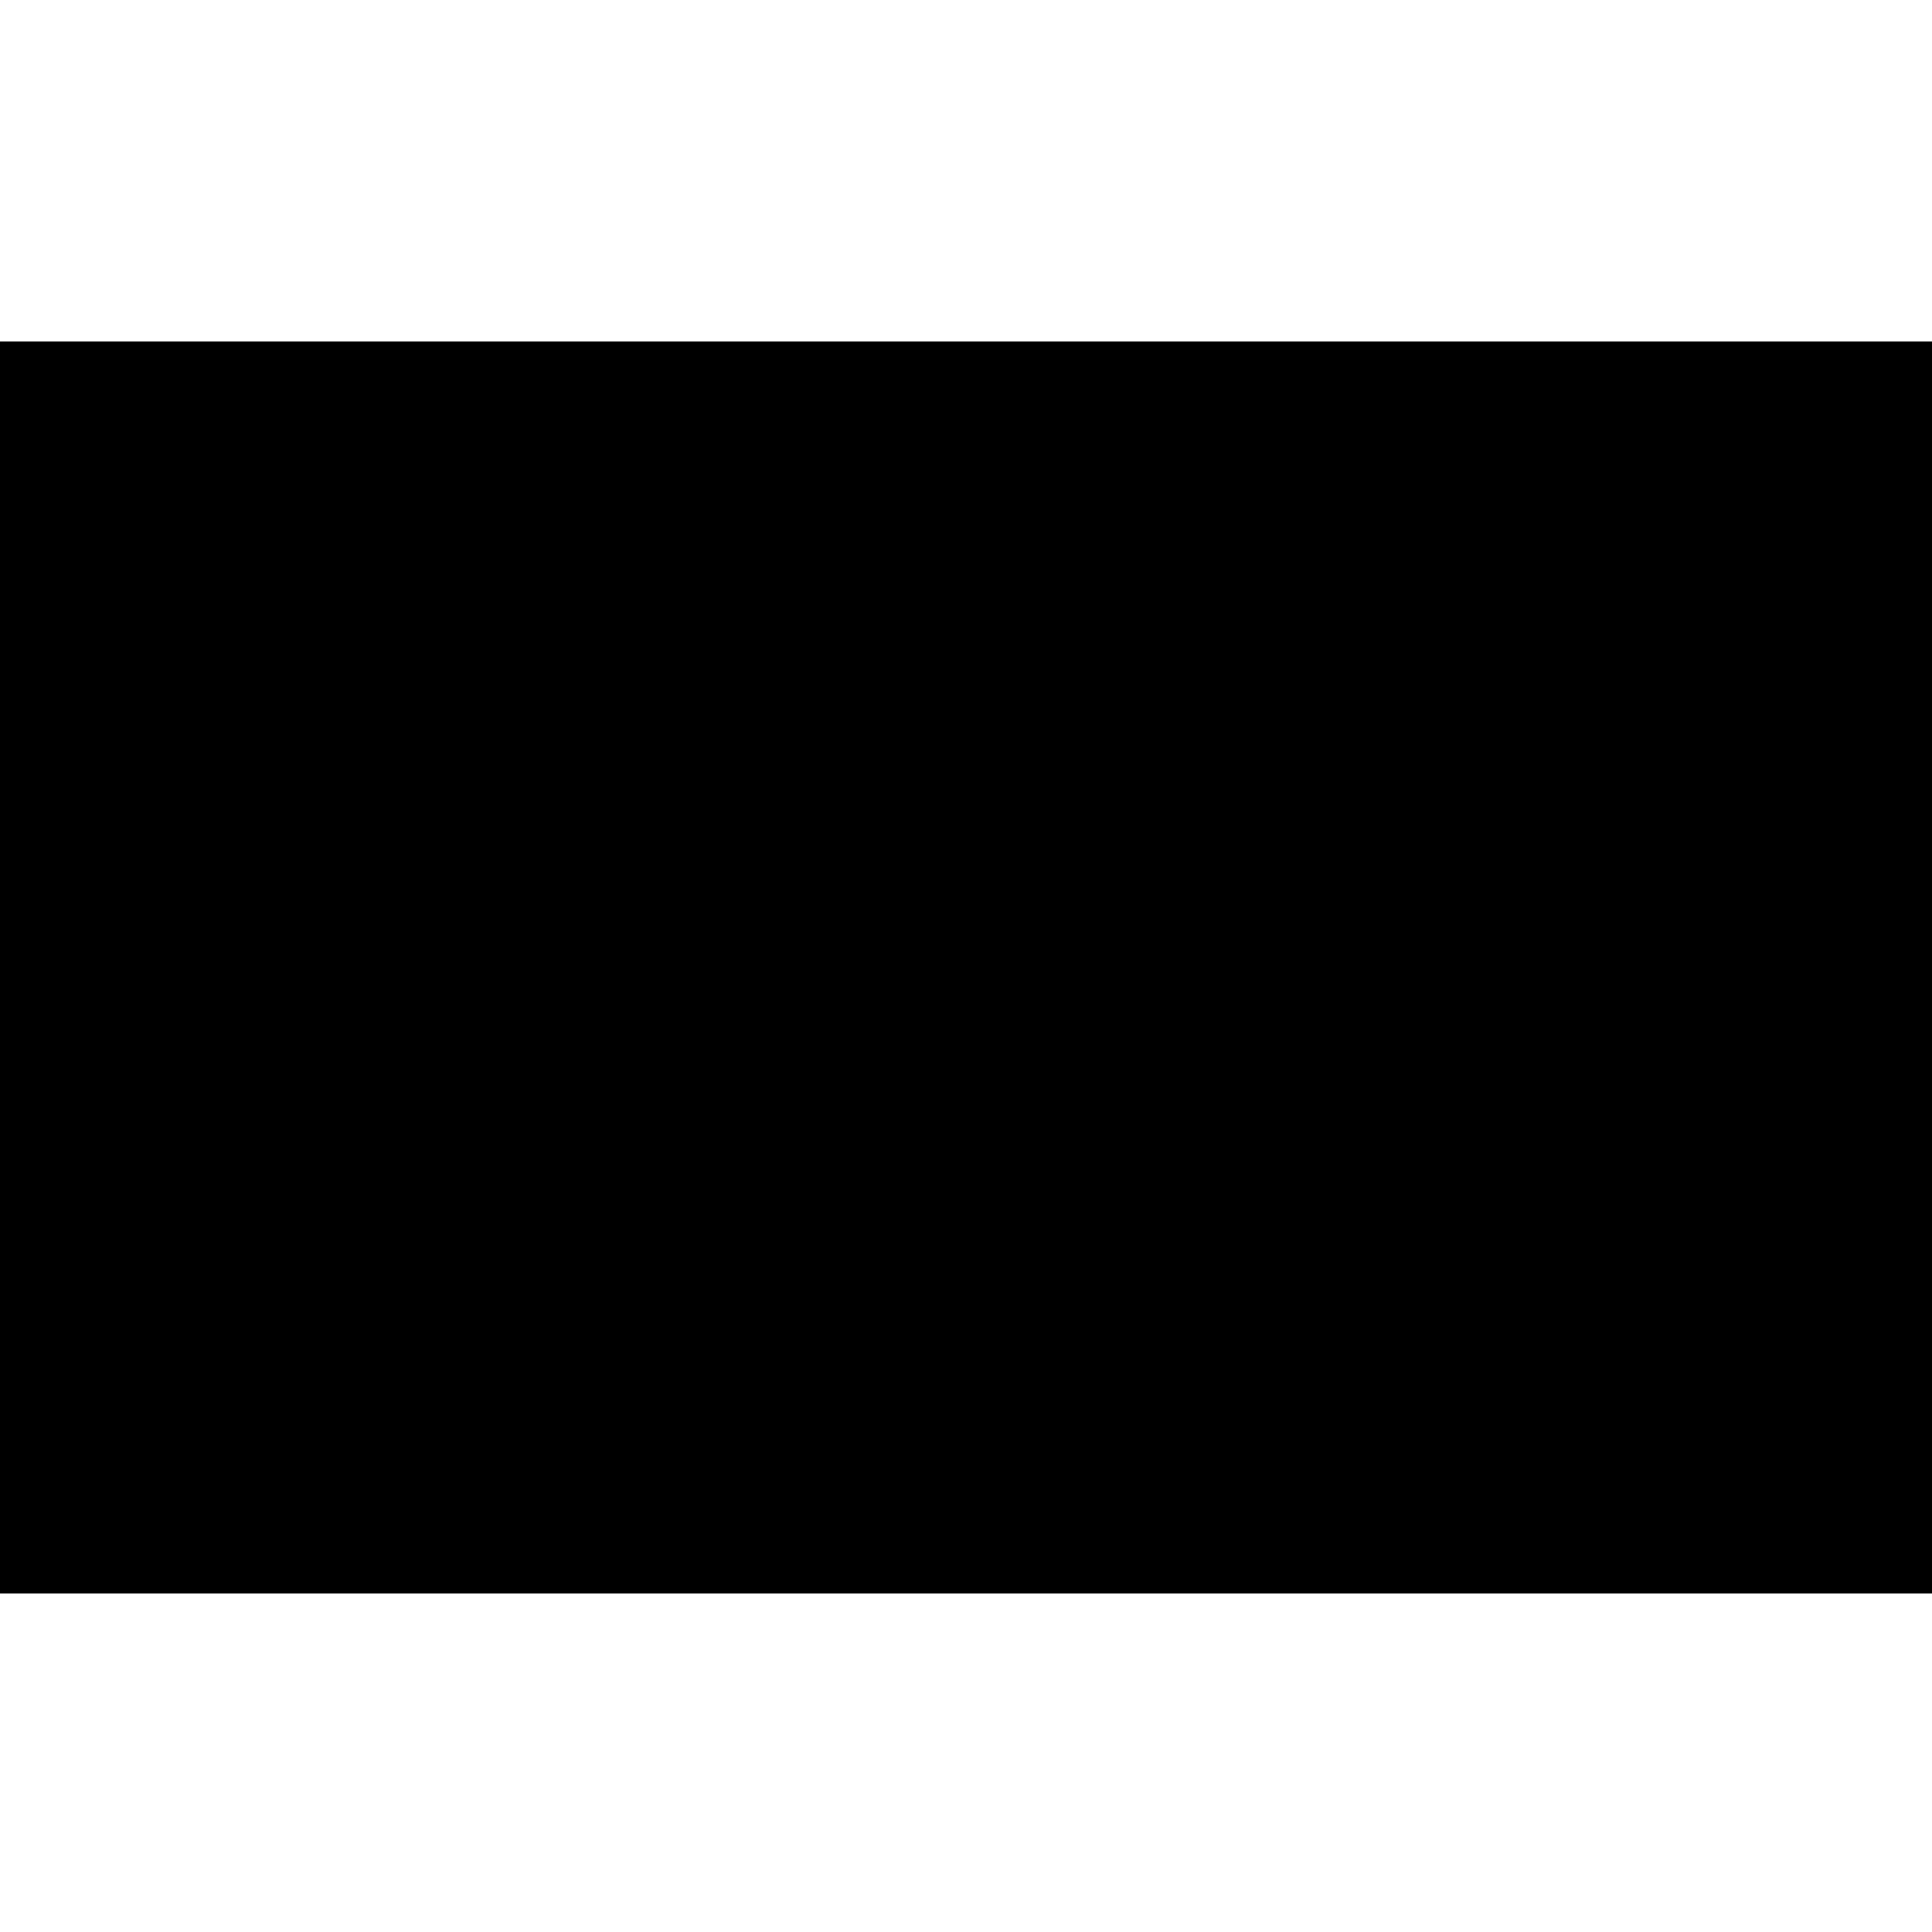
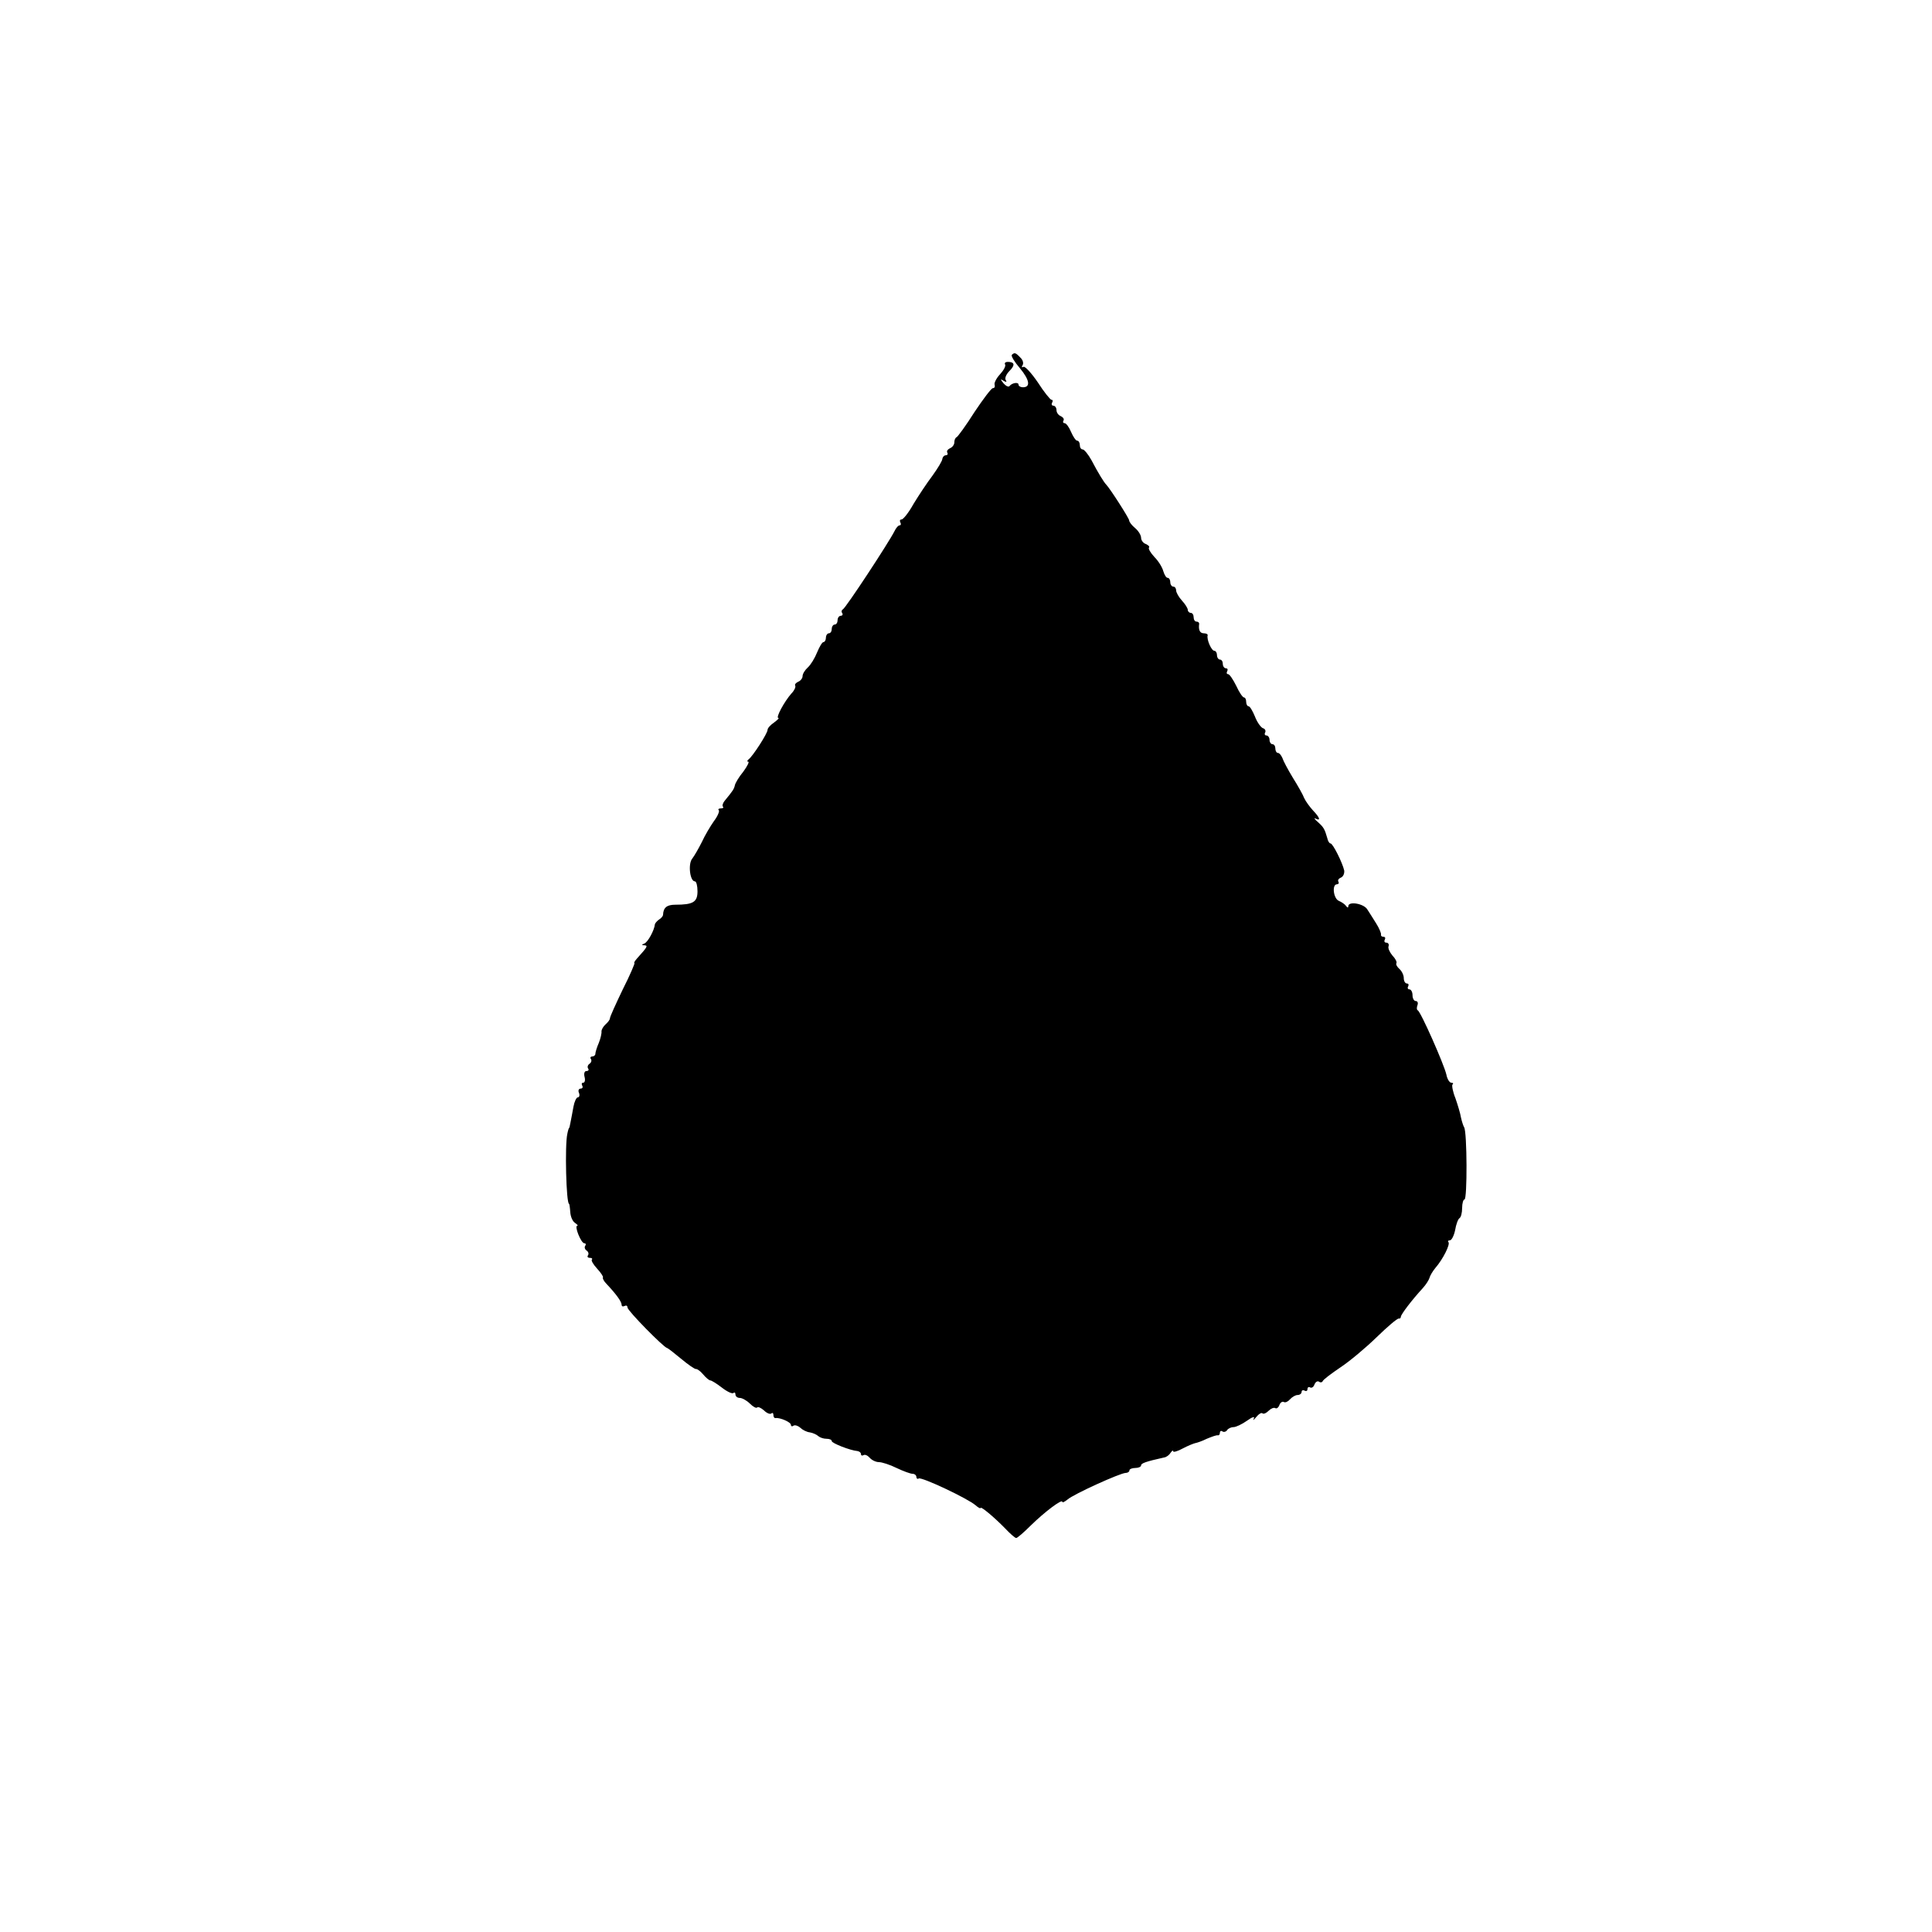
<svg xmlns="http://www.w3.org/2000/svg" version="1.0" width="662pt" height="662pt" viewBox="0 0 662 662" preserveAspectRatio="xMidYMid meet">
  <g transform="translate(0,662) scale(0.1,-0.1)" fill="#000000" stroke="none">
-     <path d="M0 3305 l0 -2145 3310 0 3310 0 0 2145 0 2145 -3310 0 -3310 0 0 -2145z" />
+     <path d="M3467 5404 c-3 -4 9 -24 28 -46 33 -40 37 -65 10 -65 -8 0 -15 4 -15 9 0 10 -23 6 -31 -5 -3 -4 -12 0 -20 9 -12 15 -12 17 0 9 9 -5 12 -4 7 3 -4 6 2 20 13 31 20 20 18 31 -6 31 -8 0 -12 -4 -9 -9 3 -5 -5 -20 -17 -33 -13 -14 -21 -30 -19 -36 2 -7 0 -12 -6 -12 -5 0 -33 -37 -63 -82 -29 -46 -57 -84 -61 -86 -5 -2 -8 -10 -8 -18 0 -8 -7 -17 -15 -20 -8 -4 -12 -10 -9 -15 3 -5 0 -9 -5 -9 -6 0 -11 -6 -12 -12 0 -7 -16 -33 -34 -58 -19 -25 -48 -69 -65 -97 -16 -29 -35 -53 -41 -53 -5 0 -7 -4 -4 -10 3 -5 2 -10 -2 -10 -5 0 -13 -9 -18 -20 -19 -38 -168 -265 -177 -268 -4 -2 -6 -8 -2 -13 3 -5 0 -9 -5 -9 -6 0 -11 -7 -11 -15 0 -8 -4 -15 -10 -15 -5 0 -10 -7 -10 -15 0 -8 -4 -15 -10 -15 -5 0 -10 -7 -10 -15 0 -8 -4 -15 -8 -15 -5 0 -14 -16 -22 -35 -8 -20 -22 -43 -32 -52 -10 -9 -18 -22 -18 -30 0 -7 -7 -16 -15 -19 -8 -4 -13 -9 -10 -14 2 -4 -3 -16 -13 -26 -24 -27 -55 -84 -45 -84 4 0 -3 -7 -15 -16 -12 -8 -22 -19 -22 -25 0 -12 -51 -91 -65 -101 -5 -4 -6 -8 -1 -8 4 0 -3 -15 -17 -34 -15 -18 -28 -40 -29 -47 -3 -13 -7 -19 -35 -53 -6 -7 -9 -17 -6 -20 4 -3 0 -6 -7 -6 -7 0 -11 -3 -7 -6 3 -4 -4 -21 -17 -38 -12 -17 -31 -49 -41 -71 -11 -22 -26 -48 -33 -57 -15 -18 -8 -78 9 -78 5 0 9 -15 9 -34 0 -37 -15 -46 -76 -46 -29 0 -41 -10 -42 -34 0 -5 -6 -12 -14 -17 -7 -5 -13 -12 -14 -16 -2 -21 -24 -61 -36 -66 -10 -4 -10 -6 0 -6 13 -1 11 -5 -26 -46 -7 -8 -11 -15 -8 -15 2 0 -15 -41 -40 -90 -24 -50 -44 -94 -44 -99 0 -5 -7 -14 -15 -21 -8 -7 -14 -18 -14 -24 1 -6 -3 -24 -9 -39 -7 -16 -12 -33 -12 -38 0 -5 -5 -9 -11 -9 -5 0 -8 -4 -4 -9 3 -5 1 -12 -5 -16 -6 -4 -8 -11 -5 -16 4 -5 1 -9 -6 -9 -6 0 -9 -8 -6 -20 3 -11 1 -20 -5 -20 -5 0 -6 -4 -3 -10 3 -5 1 -10 -5 -10 -7 0 -10 -7 -6 -15 3 -8 1 -15 -4 -15 -5 0 -12 -15 -15 -32 -3 -18 -8 -42 -10 -53 -2 -11 -4 -20 -5 -20 -1 0 -4 -9 -6 -20 -9 -38 -4 -240 6 -240 1 0 3 -13 4 -28 1 -16 8 -32 16 -37 8 -6 12 -10 8 -10 -11 0 13 -60 24 -60 5 0 7 -4 3 -9 -3 -5 -1 -12 5 -16 6 -4 8 -11 5 -16 -4 -5 -1 -9 6 -9 7 0 10 -3 7 -6 -3 -3 5 -17 18 -31 13 -14 22 -28 20 -30 -2 -3 3 -13 12 -22 33 -35 52 -61 52 -72 0 -5 4 -7 10 -4 6 3 10 1 10 -5 0 -11 125 -138 136 -139 2 0 24 -17 48 -37 24 -20 47 -36 51 -35 3 1 15 -7 24 -18 10 -12 21 -21 25 -21 4 0 22 -11 40 -25 18 -14 36 -22 39 -18 4 3 7 1 7 -5 0 -7 7 -12 15 -12 8 0 24 -9 34 -19 11 -11 22 -17 25 -14 3 4 14 -1 24 -10 10 -10 22 -14 25 -10 4 3 7 1 7 -5 0 -7 3 -12 8 -11 15 2 52 -14 52 -23 0 -5 4 -7 9 -3 5 3 15 0 23 -7 7 -7 22 -15 33 -16 11 -2 24 -8 29 -13 6 -5 18 -9 28 -9 10 0 18 -3 18 -8 0 -7 63 -32 88 -34 6 -1 12 -5 12 -10 0 -5 4 -7 9 -4 5 3 14 -1 21 -9 7 -8 21 -15 32 -15 10 0 38 -9 60 -20 23 -11 48 -20 55 -20 7 0 13 -5 13 -11 0 -5 4 -8 8 -5 10 6 169 -69 195 -92 9 -8 17 -12 17 -9 0 7 45 -30 84 -70 17 -18 34 -33 38 -33 4 0 26 19 50 43 48 47 108 92 108 81 0 -4 8 0 18 8 20 18 181 91 199 91 7 0 13 4 13 9 0 4 9 8 20 8 11 0 20 4 20 9 0 7 16 13 79 27 8 1 18 9 22 16 5 7 9 10 9 5 0 -4 15 0 33 10 17 9 37 17 42 18 6 1 24 7 40 15 17 7 33 13 38 12 4 -1 7 3 7 9 0 5 4 8 9 4 5 -3 12 -1 16 5 3 5 13 10 22 10 8 0 29 10 46 22 18 13 28 16 23 7 -4 -7 0 -5 8 5 9 11 19 17 22 13 4 -3 13 1 21 9 8 8 18 12 23 9 4 -3 11 2 14 11 3 8 10 13 15 10 5 -3 14 1 21 9 7 8 19 15 26 15 8 0 14 5 14 11 0 5 5 7 10 4 6 -3 10 -1 10 5 0 6 4 9 9 6 5 -3 12 1 15 10 3 8 10 13 15 10 5 -4 11 -3 13 1 1 5 29 26 60 47 32 21 88 68 125 104 37 36 71 65 76 64 4 -1 7 2 7 6 0 8 39 59 75 98 11 12 21 28 23 35 2 8 11 23 20 34 27 31 52 82 45 89 -3 3 -1 6 5 6 6 0 14 16 18 35 3 19 10 38 15 41 5 3 9 18 9 35 0 16 4 29 8 29 10 0 9 231 -1 247 -3 5 -8 20 -11 34 -2 13 -11 43 -19 66 -9 22 -13 44 -10 47 4 3 2 6 -4 6 -6 0 -14 12 -17 28 -8 35 -88 216 -98 220 -4 2 -4 10 -1 18 3 8 0 14 -6 14 -6 0 -11 9 -11 20 0 11 -5 20 -11 20 -5 0 -7 5 -4 10 3 6 1 10 -4 10 -6 0 -11 8 -11 19 0 10 -7 24 -15 31 -8 7 -13 16 -10 20 2 4 -4 16 -14 26 -9 11 -16 25 -13 32 2 6 -1 12 -8 12 -6 0 -8 5 -5 10 3 6 1 10 -4 10 -6 0 -10 3 -9 8 1 4 -6 21 -16 37 -11 17 -24 39 -31 49 -12 20 -65 29 -65 11 0 -6 -3 -6 -8 1 -4 6 -15 13 -24 17 -19 7 -25 57 -7 57 5 0 8 4 5 9 -3 5 1 11 9 14 8 4 12 14 11 24 -6 27 -39 93 -47 93 -4 0 -9 8 -11 18 -9 31 -12 37 -32 55 -12 10 -15 16 -8 12 18 -9 15 3 -9 28 -11 12 -25 31 -30 42 -4 11 -22 43 -39 70 -17 28 -33 58 -36 68 -4 9 -10 17 -15 17 -5 0 -9 7 -9 15 0 8 -4 15 -10 15 -5 0 -10 7 -10 15 0 8 -5 15 -11 15 -5 0 -7 5 -4 10 3 6 0 13 -8 15 -7 3 -20 21 -27 40 -8 19 -17 35 -22 35 -4 0 -8 7 -8 15 0 8 -3 15 -7 15 -5 0 -17 18 -27 40 -11 22 -23 40 -28 40 -5 0 -6 5 -3 10 3 6 1 10 -4 10 -6 0 -11 7 -11 15 0 8 -4 15 -10 15 -5 0 -10 7 -10 15 0 8 -4 15 -9 15 -10 0 -27 39 -23 53 1 4 -5 7 -13 7 -14 0 -19 12 -16 33 0 4 -4 7 -9 7 -6 0 -10 7 -10 15 0 8 -4 15 -10 15 -5 0 -10 5 -10 10 0 6 -9 20 -20 32 -11 12 -20 28 -20 35 0 7 -4 13 -10 13 -5 0 -10 7 -10 15 0 8 -4 15 -9 15 -5 0 -11 10 -15 23 -3 12 -16 34 -30 48 -14 15 -22 29 -19 33 3 3 -2 8 -11 12 -9 3 -16 13 -16 21 0 9 -9 24 -21 34 -11 9 -20 21 -20 26 0 7 -66 110 -79 123 -7 7 -27 39 -50 83 -11 20 -25 37 -30 37 -6 0 -10 7 -10 15 0 8 -4 15 -9 15 -5 0 -14 14 -21 30 -7 17 -17 30 -22 30 -5 0 -7 4 -4 9 3 5 -1 11 -9 15 -8 3 -15 12 -15 21 0 8 -5 15 -11 15 -5 0 -7 5 -4 10 3 6 3 10 -2 10 -4 0 -26 27 -47 60 -22 32 -44 56 -49 53 -6 -3 -7 -1 -3 6 4 6 1 18 -8 26 -16 17 -20 18 -29 9z" />
  </g>
</svg>
